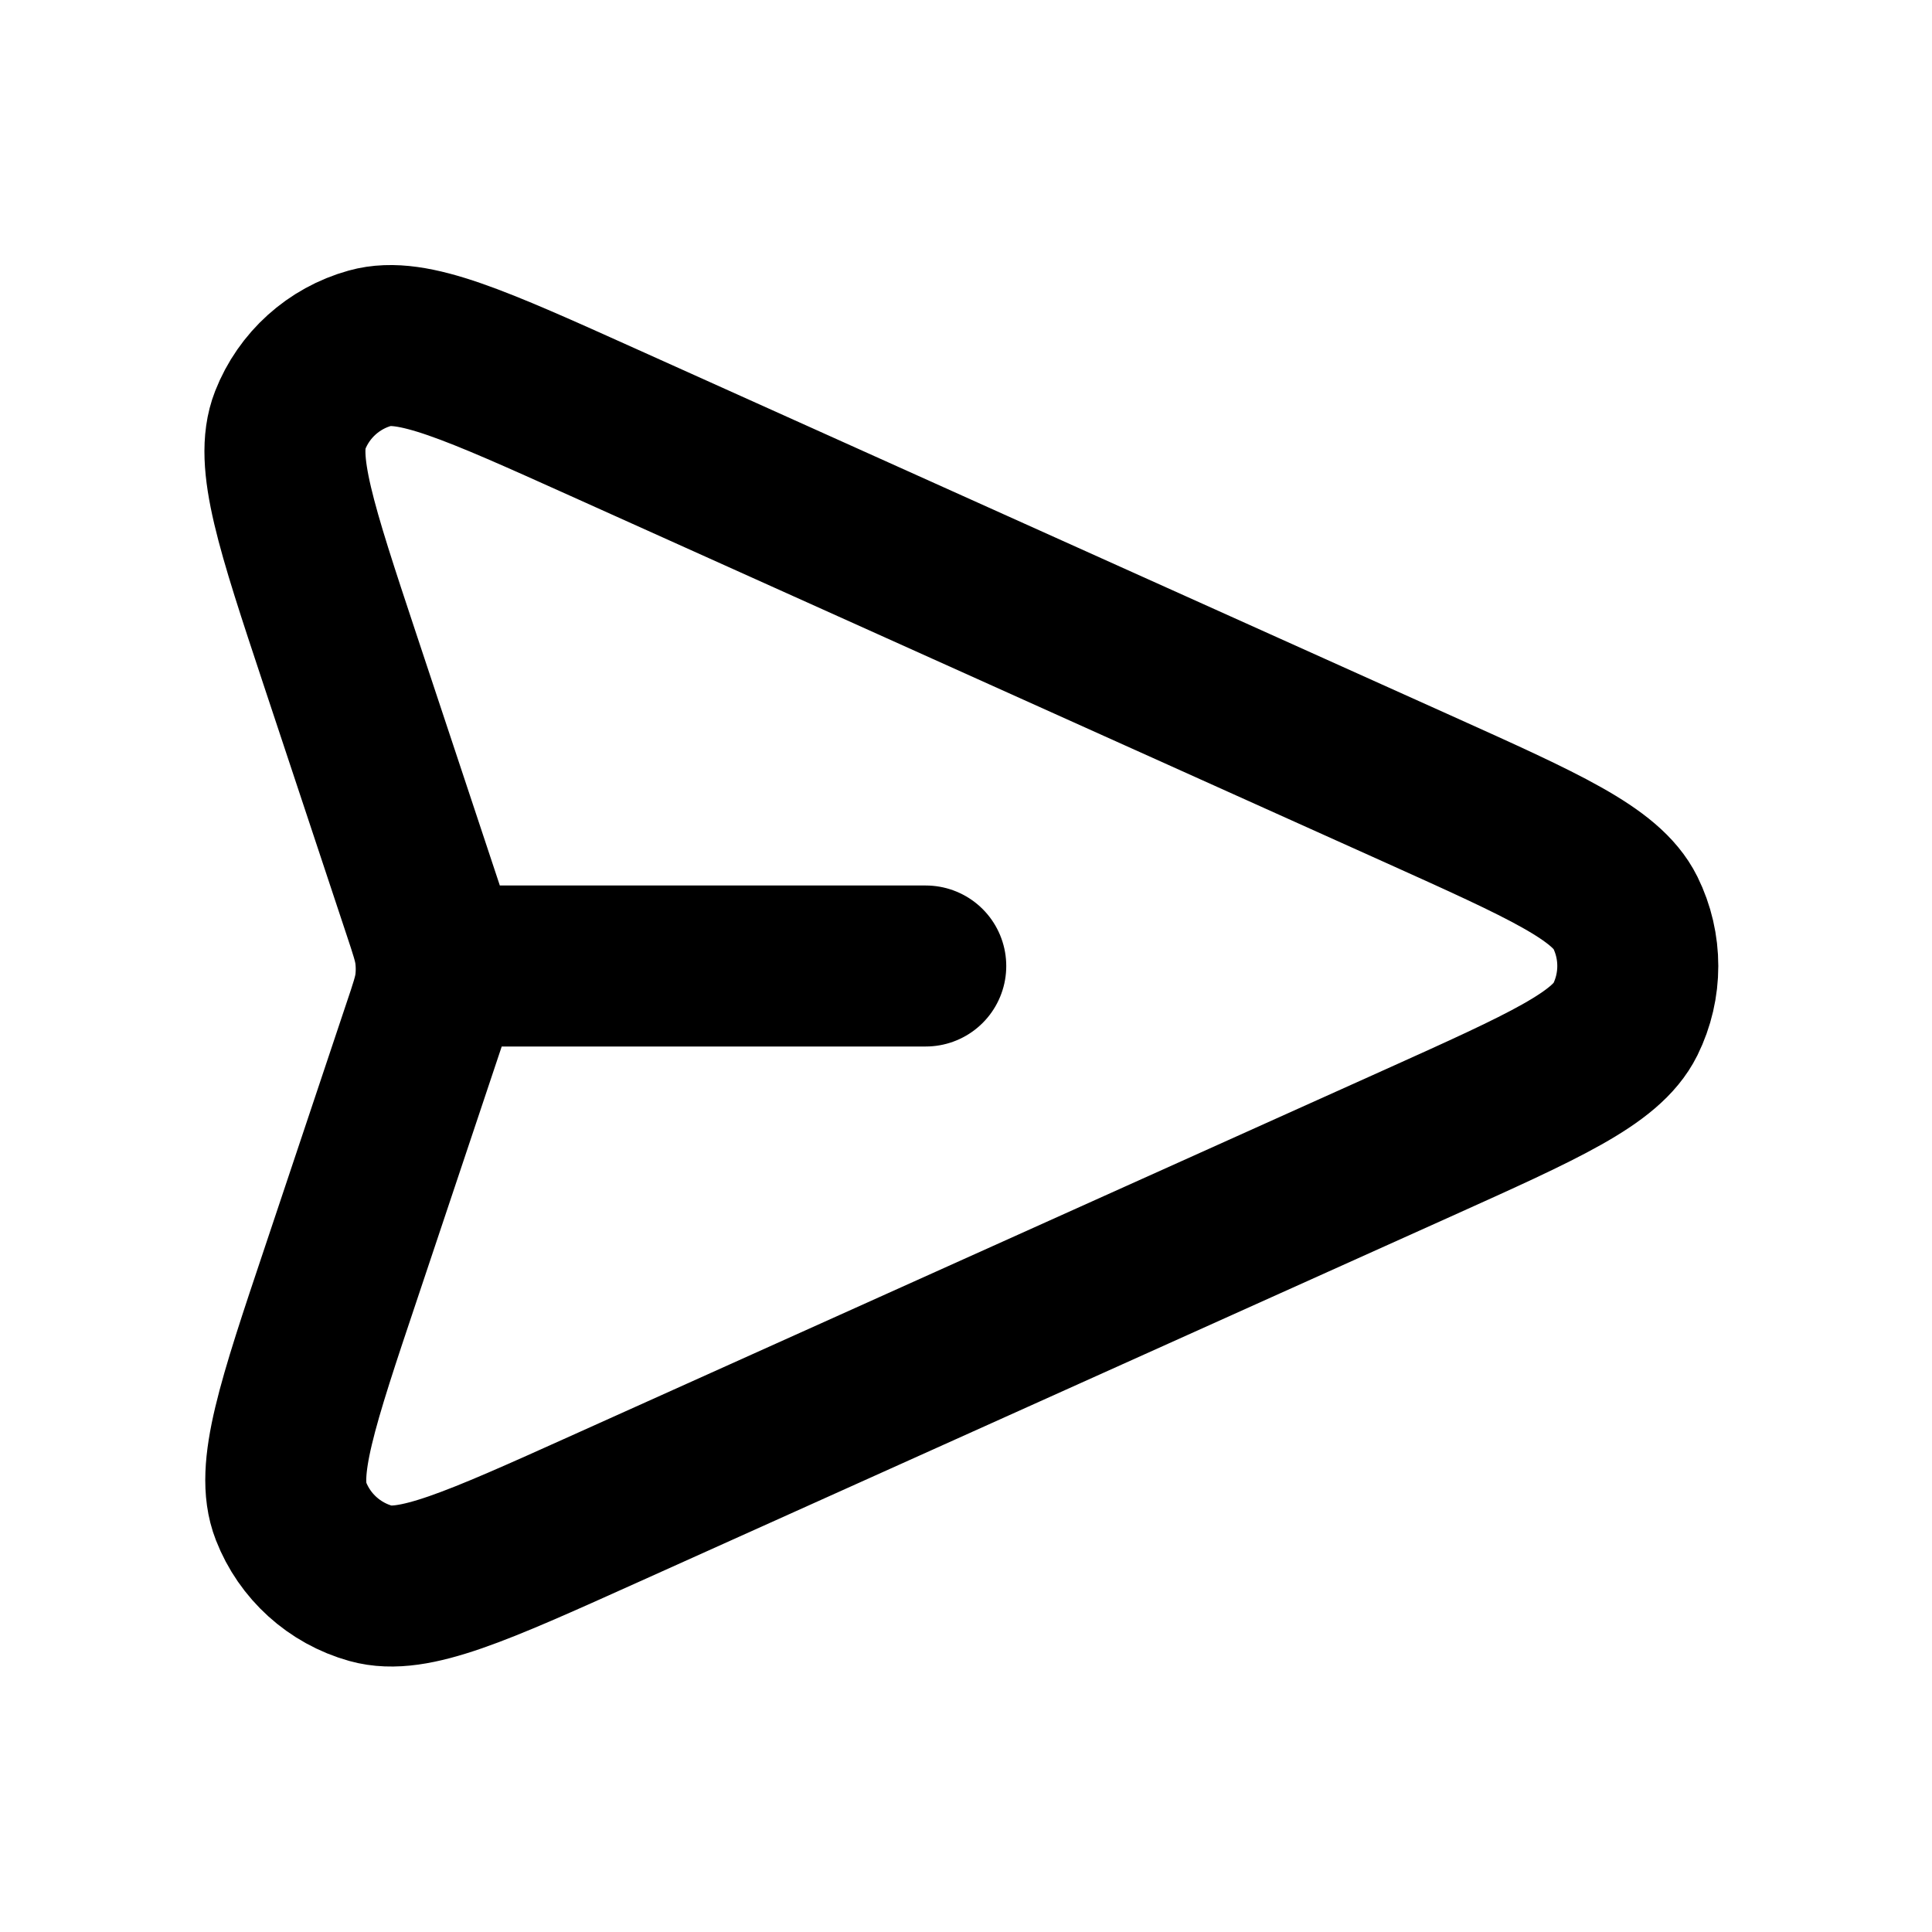
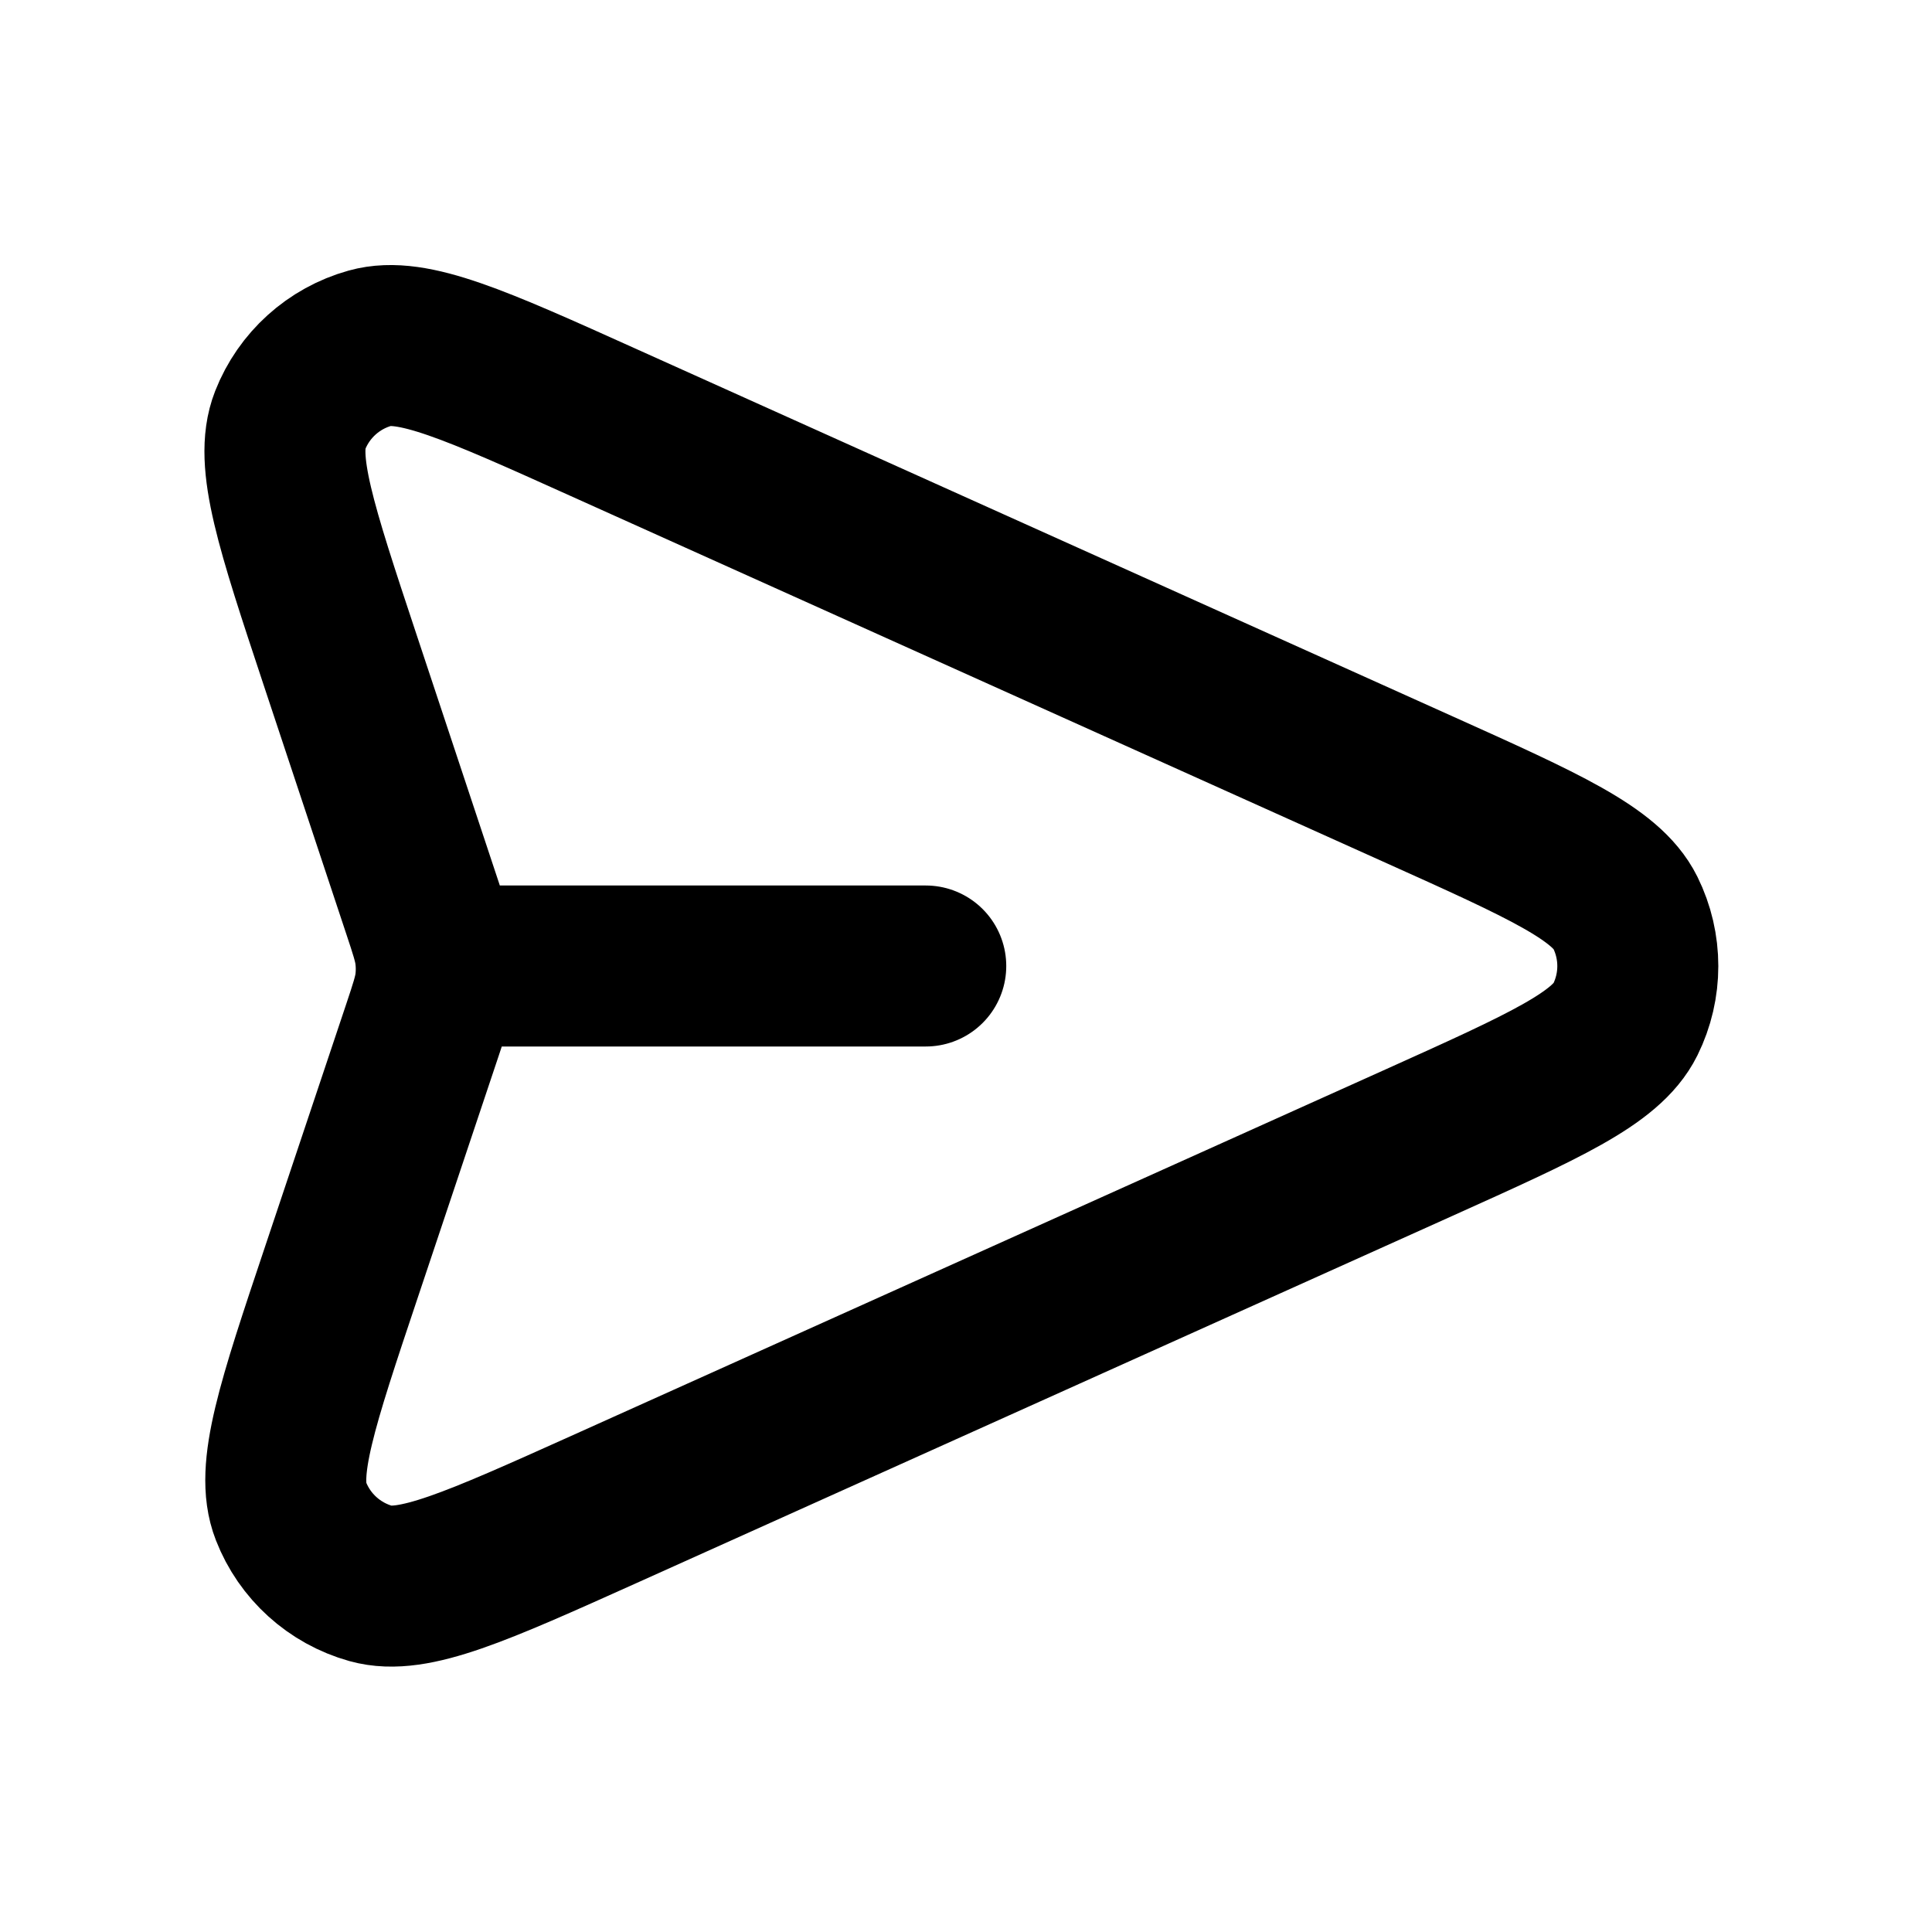
- <svg xmlns="http://www.w3.org/2000/svg" width="800px" height="800px" viewBox="0 0 24 24" fill="none">
-   <path d="M11.5 12H5.419M5.246 12.797L4.242 15.799C3.691 17.442 3.416 18.264 3.614 18.77C3.785 19.21 4.153 19.543 4.608 19.67C5.131 19.816 5.922 19.46 7.502 18.749L17.637 14.189C19.18 13.494 19.951 13.147 20.19 12.665C20.397 12.246 20.397 11.754 20.19 11.335C19.951 10.853 19.18 10.506 17.637 9.811L7.485 5.243C5.909 4.534 5.121 4.179 4.598 4.325C4.144 4.451 3.776 4.783 3.604 5.222C3.406 5.727 3.678 6.547 4.222 8.188L5.248 11.279C5.342 11.561 5.389 11.702 5.407 11.846C5.423 11.974 5.423 12.103 5.407 12.231C5.388 12.375 5.341 12.516 5.246 12.797Z" stroke="#000000" stroke-width="2" stroke-linecap="round" stroke-linejoin="round" />
+ <svg xmlns="http://www.w3.org/2000/svg" width="800" height="800" fill="none" viewBox="0 0 24 24">
+   <path stroke="#000" stroke-linecap="round" stroke-linejoin="round" stroke-width="2" d="M11.5 12H5.42m-.173.797L4.242 15.8c-.55 1.643-.826 2.465-.628 2.971.171.44.54.773.994.9.523.146 1.314-.21 2.894-.92l10.135-4.561c1.543-.695 2.314-1.042 2.553-1.524a1.5 1.5 0 0 0 0-1.33c-.239-.482-1.01-.83-2.553-1.524L7.485 5.243c-1.576-.71-2.364-1.064-2.887-.918a1.5 1.5 0 0 0-.994.897c-.198.505.074 1.325.618 2.966l1.026 3.091c.094.282.14.423.159.567a1.5 1.5 0 0 1 0 .385c-.02.144-.066.285-.16.566" />
</svg>
